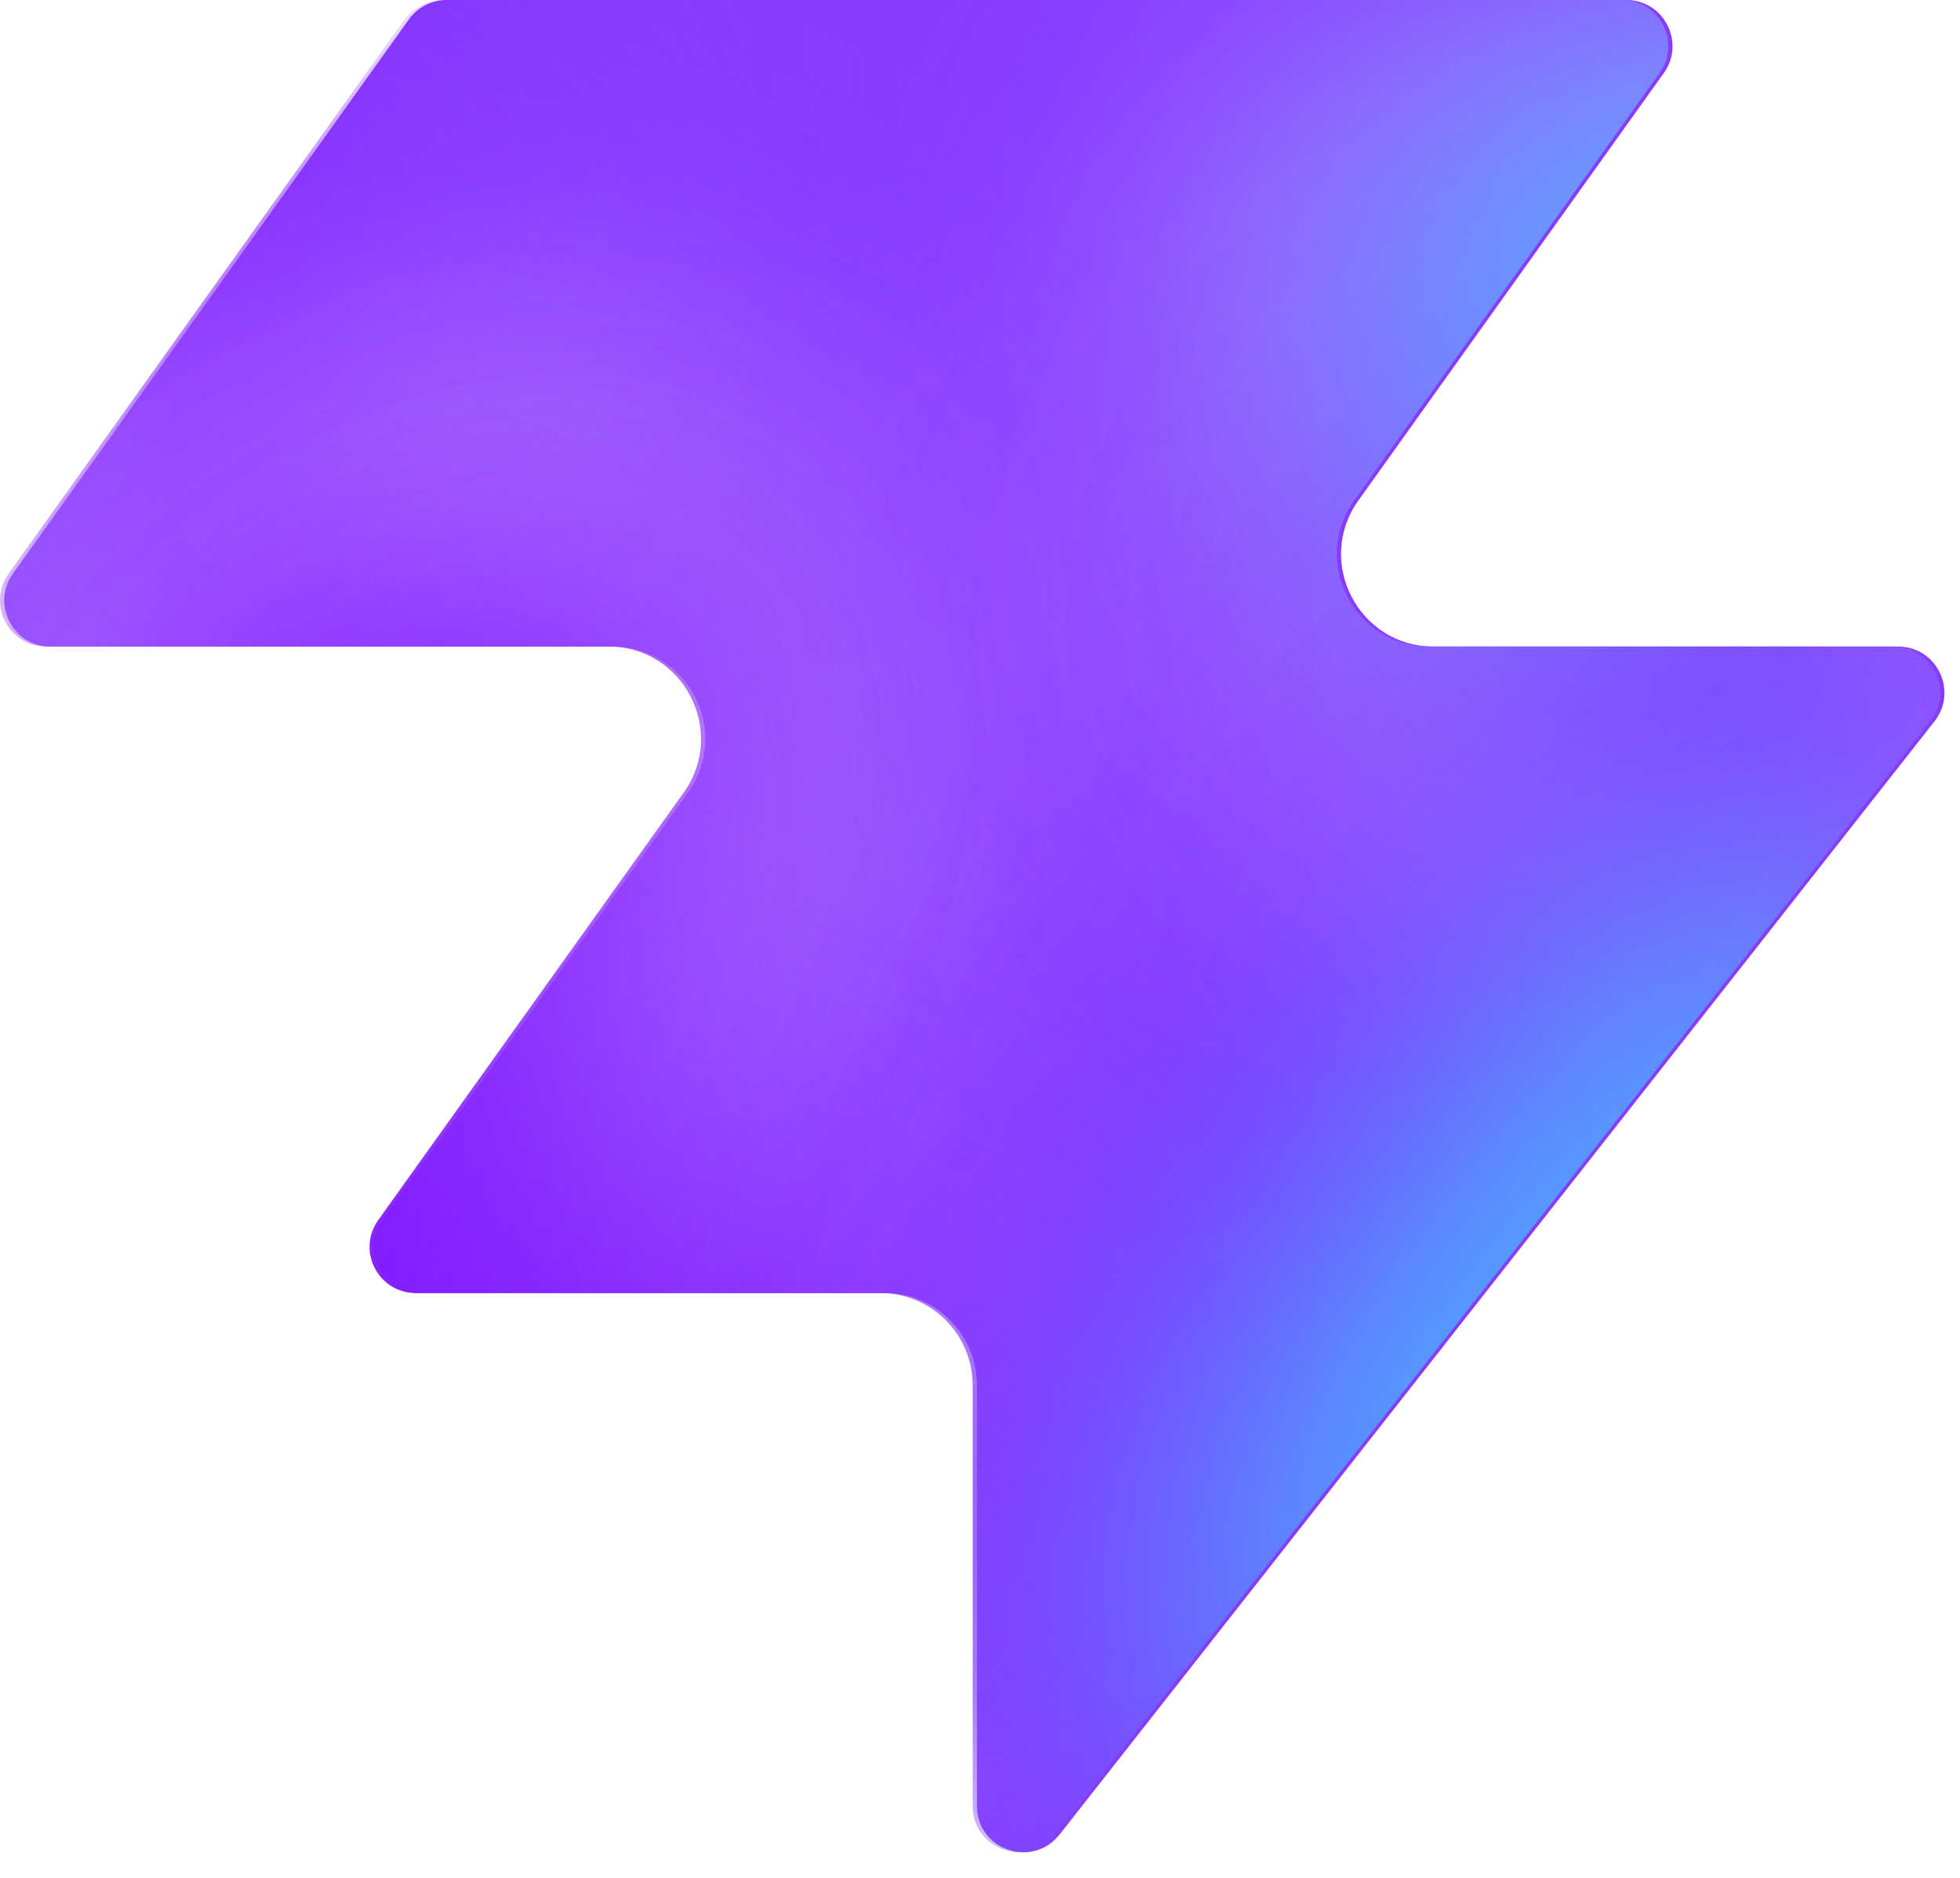
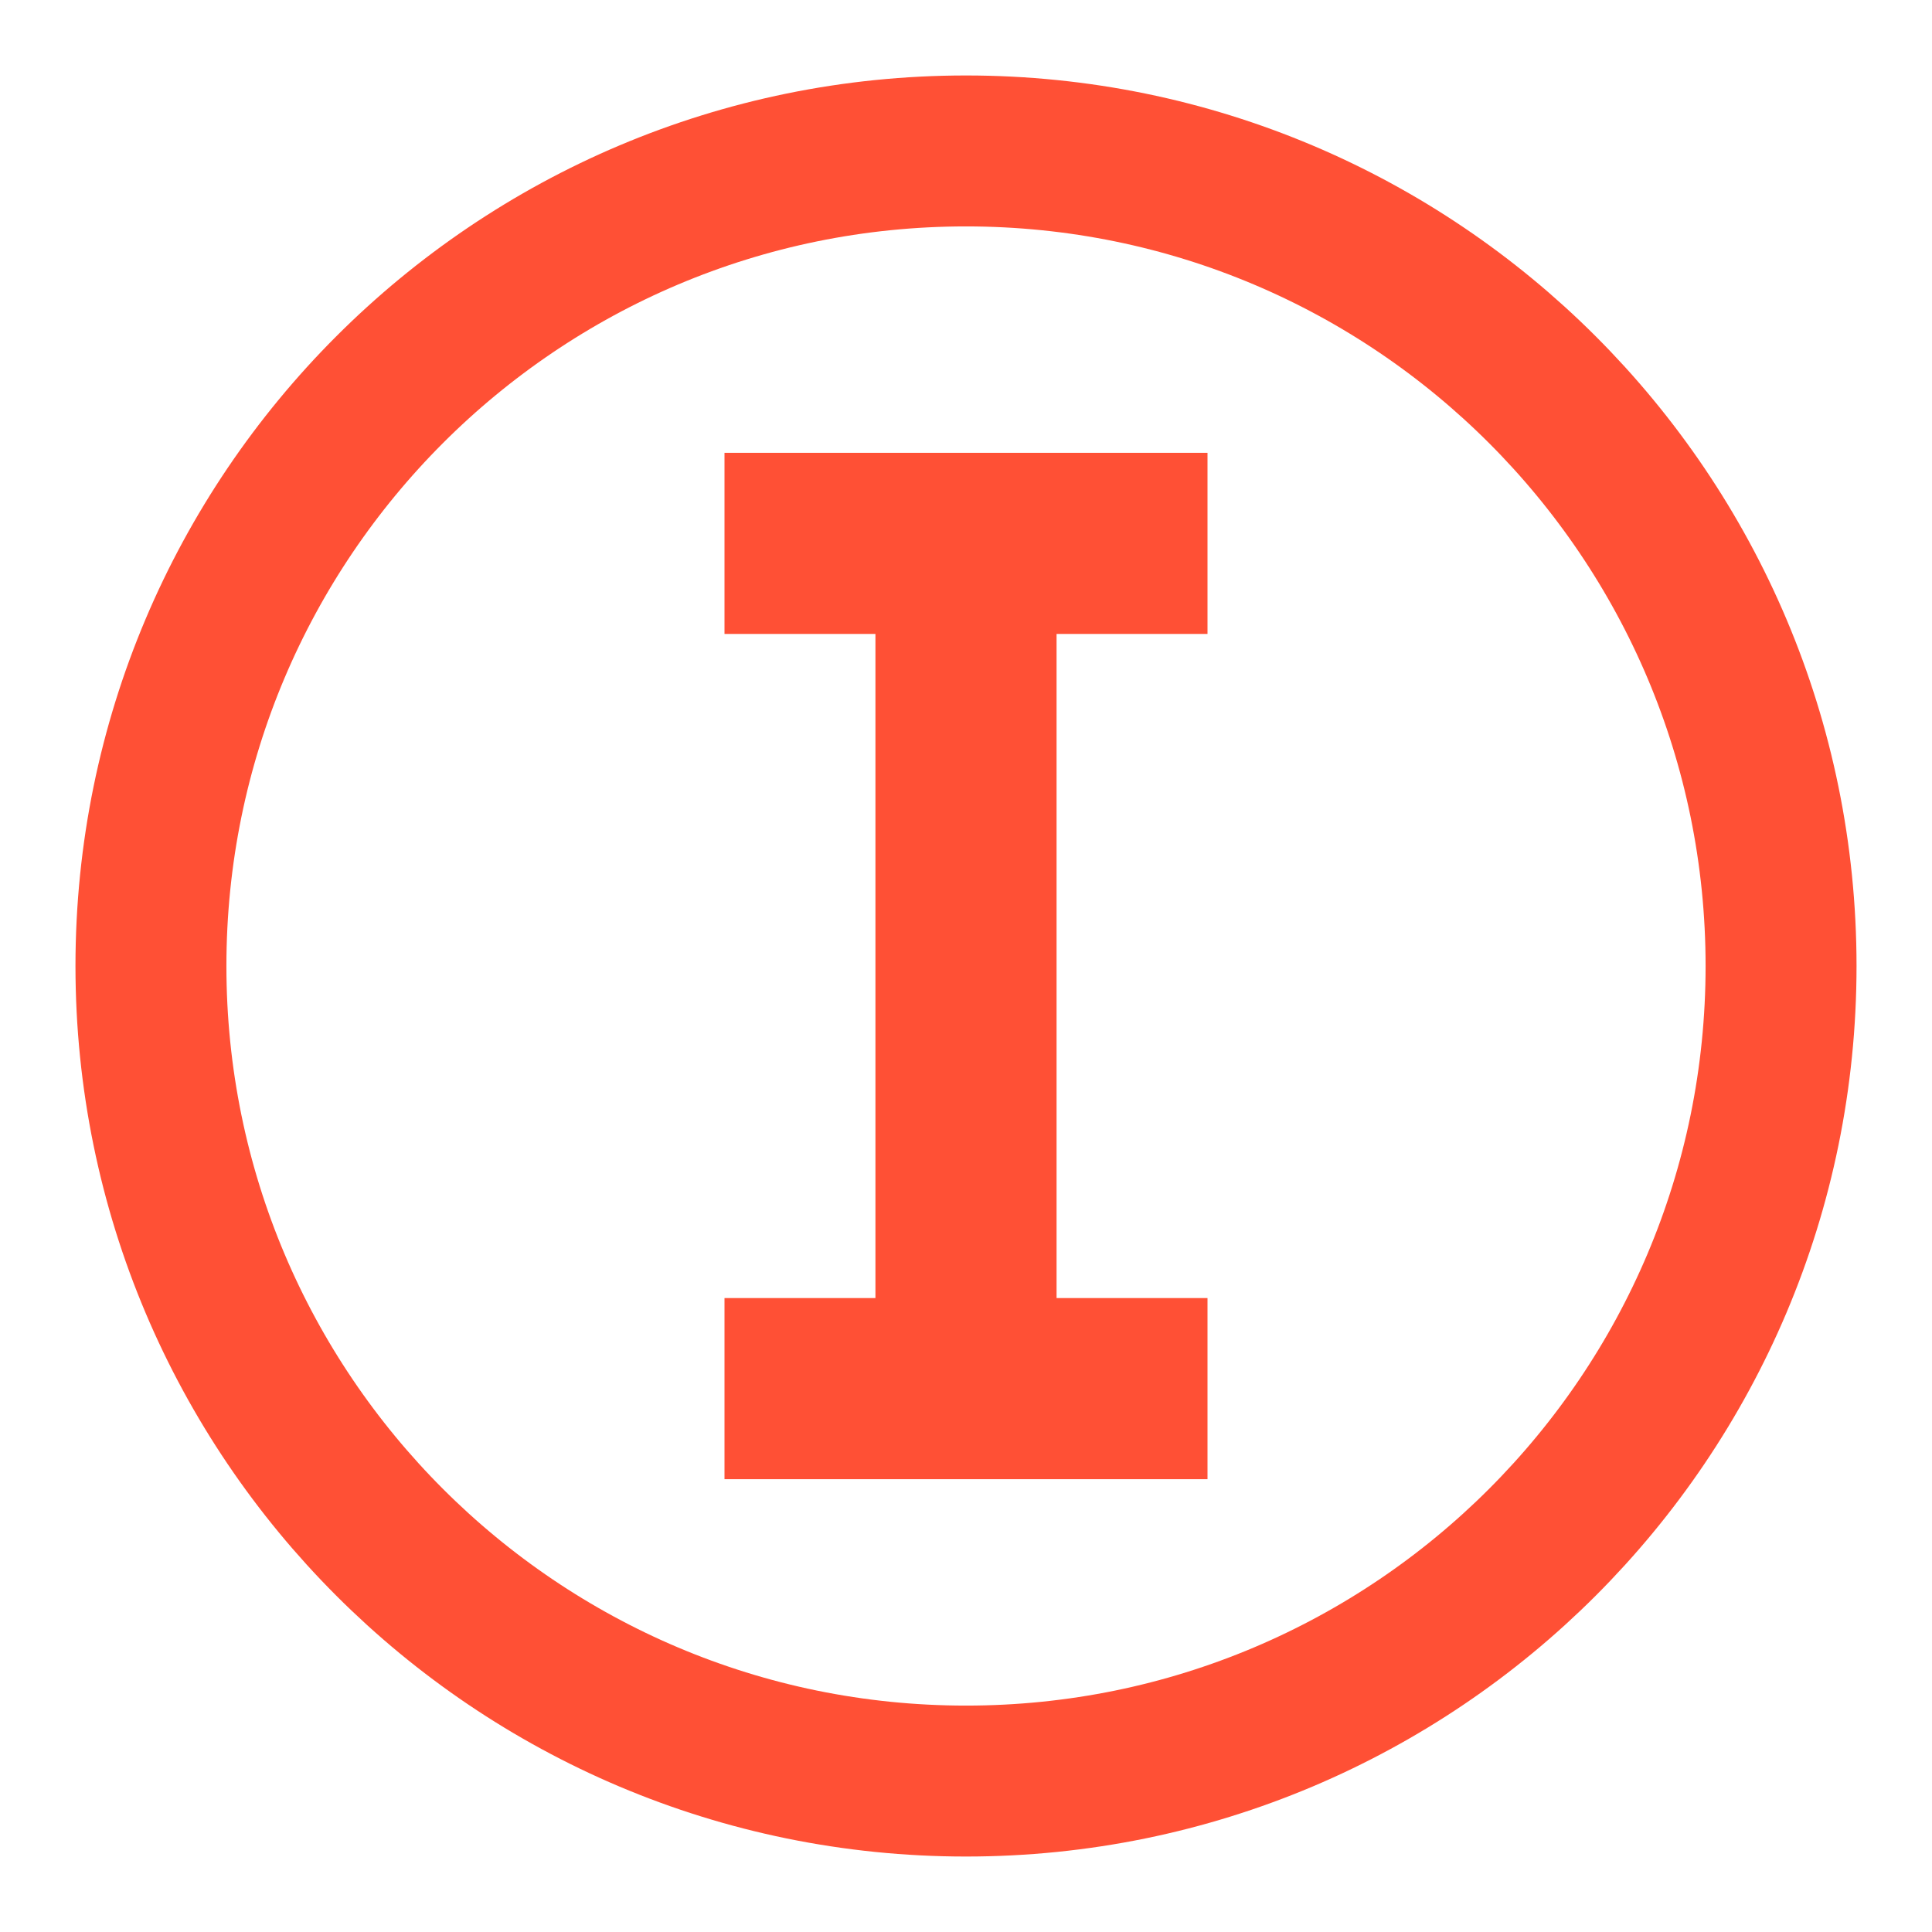
- <svg xmlns="http://www.w3.org/2000/svg" width="48" height="46" fill="none" viewBox="0 0 48 46">
-   <path fill="#863bff" d="M25.946 44.938c-.664.845-2.021.375-2.021-.698V33.937a2.26 2.26 0 0 0-2.262-2.262H10.287c-.92 0-1.456-1.04-.92-1.788l7.48-10.471c1.07-1.497 0-3.578-1.842-3.578H1.237c-.92 0-1.456-1.04-.92-1.788L10.013.474c.214-.297.556-.474.92-.474h28.894c.92 0 1.456 1.04.92 1.788l-7.48 10.471c-1.07 1.498 0 3.579 1.842 3.579h11.377c.943 0 1.473 1.088.89 1.83L25.947 44.94z" style="fill:#863bff;fill:color(display-p3 .525 .23 1);fill-opacity:1" />
-   <mask id="a" width="48" height="46" x="0" y="0" maskUnits="userSpaceOnUse" style="mask-type:alpha">
-     <path fill="#000" d="M25.842 44.938c-.664.844-2.021.375-2.021-.698V33.937a2.26 2.26 0 0 0-2.262-2.262H10.183c-.92 0-1.456-1.04-.92-1.788l7.48-10.471c1.07-1.498 0-3.579-1.842-3.579H1.133c-.92 0-1.456-1.04-.92-1.787L9.91.473c.214-.297.556-.474.92-.474h28.894c.92 0 1.456 1.04.92 1.788l-7.48 10.471c-1.07 1.498 0 3.578 1.842 3.578h11.377c.943 0 1.473 1.088.89 1.832L25.843 44.94z" style="fill:#000;fill-opacity:1" />
-   </mask>
-   <g mask="url(#a)">
-     <g filter="url(#b)">
-       <ellipse cx="5.508" cy="14.704" fill="#ede6ff" rx="5.508" ry="14.704" style="fill:#ede6ff;fill:color(display-p3 .927 .903 1);fill-opacity:1" transform="matrix(.00324 1 1 -.00324 -4.47 31.516)" />
-     </g>
-     <g filter="url(#c)">
-       <ellipse cx="10.399" cy="29.851" fill="#ede6ff" rx="10.399" ry="29.851" style="fill:#ede6ff;fill:color(display-p3 .927 .903 1);fill-opacity:1" transform="matrix(.00324 1 1 -.00324 -39.328 7.883)" />
-     </g>
-     <g filter="url(#d)">
-       <ellipse cx="5.508" cy="30.487" fill="#7e14ff" rx="5.508" ry="30.487" style="fill:#7e14ff;fill:color(display-p3 .492 .077 1);fill-opacity:1" transform="rotate(89.814 -25.913 -14.639)scale(1 -1)" />
-     </g>
-     <g filter="url(#e)">
-       <ellipse cx="5.508" cy="30.599" fill="#7e14ff" rx="5.508" ry="30.599" style="fill:#7e14ff;fill:color(display-p3 .492 .077 1);fill-opacity:1" transform="rotate(89.814 -32.644 -3.334)scale(1 -1)" />
-     </g>
-     <g filter="url(#f)">
-       <ellipse cx="5.508" cy="30.599" fill="#7e14ff" rx="5.508" ry="30.599" style="fill:#7e14ff;fill:color(display-p3 .492 .077 1);fill-opacity:1" transform="matrix(.00324 1 1 -.00324 -34.34 30.47)" />
-     </g>
-     <g filter="url(#g)">
-       <ellipse cx="14.072" cy="22.078" fill="#ede6ff" rx="14.072" ry="22.078" style="fill:#ede6ff;fill:color(display-p3 .927 .903 1);fill-opacity:1" transform="rotate(93.35 24.506 48.493)scale(-1 1)" />
-     </g>
-     <g filter="url(#h)">
-       <ellipse cx="3.47" cy="21.501" fill="#7e14ff" rx="3.47" ry="21.501" style="fill:#7e14ff;fill:color(display-p3 .492 .077 1);fill-opacity:1" transform="rotate(89.009 28.708 47.59)scale(-1 1)" />
-     </g>
-     <g filter="url(#i)">
-       <ellipse cx="3.47" cy="21.501" fill="#7e14ff" rx="3.47" ry="21.501" style="fill:#7e14ff;fill:color(display-p3 .492 .077 1);fill-opacity:1" transform="rotate(89.009 28.708 47.59)scale(-1 1)" />
-     </g>
-     <g filter="url(#j)">
-       <ellipse cx=".387" cy="8.972" fill="#7e14ff" rx="4.407" ry="29.108" style="fill:#7e14ff;fill:color(display-p3 .492 .077 1);fill-opacity:1" transform="rotate(39.51 .387 8.972)" />
-     </g>
-     <g filter="url(#k)">
-       <ellipse cx="47.523" cy="-6.092" fill="#7e14ff" rx="4.407" ry="29.108" style="fill:#7e14ff;fill:color(display-p3 .492 .077 1);fill-opacity:1" transform="rotate(37.892 47.523 -6.092)" />
-     </g>
-     <g filter="url(#l)">
-       <ellipse cx="41.412" cy="6.333" fill="#47bfff" rx="5.971" ry="9.665" style="fill:#47bfff;fill:color(display-p3 .28 .748 1);fill-opacity:1" transform="rotate(37.892 41.412 6.333)" />
-     </g>
-     <g filter="url(#m)">
-       <ellipse cx="-1.879" cy="38.332" fill="#7e14ff" rx="4.407" ry="29.108" style="fill:#7e14ff;fill:color(display-p3 .492 .077 1);fill-opacity:1" transform="rotate(37.892 -1.88 38.332)" />
-     </g>
-     <g filter="url(#n)">
-       <ellipse cx="-1.879" cy="38.332" fill="#7e14ff" rx="4.407" ry="29.108" style="fill:#7e14ff;fill:color(display-p3 .492 .077 1);fill-opacity:1" transform="rotate(37.892 -1.88 38.332)" />
-     </g>
-     <g filter="url(#o)">
-       <ellipse cx="35.651" cy="29.907" fill="#7e14ff" rx="4.407" ry="29.108" style="fill:#7e14ff;fill:color(display-p3 .492 .077 1);fill-opacity:1" transform="rotate(37.892 35.651 29.907)" />
-     </g>
-     <g filter="url(#p)">
-       <ellipse cx="38.418" cy="32.4" fill="#47bfff" rx="5.971" ry="15.297" style="fill:#47bfff;fill:color(display-p3 .28 .748 1);fill-opacity:1" transform="rotate(37.892 38.418 32.4)" />
-     </g>
-   </g>
-   <defs>
-     <filter id="b" width="60.045" height="41.654" x="-19.77" y="16.149" color-interpolation-filters="sRGB" filterUnits="userSpaceOnUse">
-       <feFlood flood-opacity="0" result="BackgroundImageFix" />
-       <feBlend in="SourceGraphic" in2="BackgroundImageFix" result="shape" />
-       <feGaussianBlur result="effect1_foregroundBlur_2002_17158" stdDeviation="7.659" />
-     </filter>
-     <filter id="c" width="90.34" height="51.437" x="-54.613" y="-7.533" color-interpolation-filters="sRGB" filterUnits="userSpaceOnUse">
-       <feFlood flood-opacity="0" result="BackgroundImageFix" />
-       <feBlend in="SourceGraphic" in2="BackgroundImageFix" result="shape" />
-       <feGaussianBlur result="effect1_foregroundBlur_2002_17158" stdDeviation="7.659" />
-     </filter>
-     <filter id="d" width="79.355" height="29.4" x="-49.64" y="2.03" color-interpolation-filters="sRGB" filterUnits="userSpaceOnUse">
-       <feFlood flood-opacity="0" result="BackgroundImageFix" />
-       <feBlend in="SourceGraphic" in2="BackgroundImageFix" result="shape" />
-       <feGaussianBlur result="effect1_foregroundBlur_2002_17158" stdDeviation="4.596" />
-     </filter>
-     <filter id="e" width="79.579" height="29.4" x="-45.045" y="20.029" color-interpolation-filters="sRGB" filterUnits="userSpaceOnUse">
-       <feFlood flood-opacity="0" result="BackgroundImageFix" />
-       <feBlend in="SourceGraphic" in2="BackgroundImageFix" result="shape" />
-       <feGaussianBlur result="effect1_foregroundBlur_2002_17158" stdDeviation="4.596" />
-     </filter>
-     <filter id="f" width="79.579" height="29.4" x="-43.513" y="21.178" color-interpolation-filters="sRGB" filterUnits="userSpaceOnUse">
-       <feFlood flood-opacity="0" result="BackgroundImageFix" />
-       <feBlend in="SourceGraphic" in2="BackgroundImageFix" result="shape" />
-       <feGaussianBlur result="effect1_foregroundBlur_2002_17158" stdDeviation="4.596" />
-     </filter>
-     <filter id="g" width="74.749" height="58.852" x="15.756" y="-17.901" color-interpolation-filters="sRGB" filterUnits="userSpaceOnUse">
-       <feFlood flood-opacity="0" result="BackgroundImageFix" />
-       <feBlend in="SourceGraphic" in2="BackgroundImageFix" result="shape" />
-       <feGaussianBlur result="effect1_foregroundBlur_2002_17158" stdDeviation="7.659" />
-     </filter>
-     <filter id="h" width="61.377" height="25.362" x="23.548" y="2.284" color-interpolation-filters="sRGB" filterUnits="userSpaceOnUse">
-       <feFlood flood-opacity="0" result="BackgroundImageFix" />
-       <feBlend in="SourceGraphic" in2="BackgroundImageFix" result="shape" />
-       <feGaussianBlur result="effect1_foregroundBlur_2002_17158" stdDeviation="4.596" />
-     </filter>
-     <filter id="i" width="61.377" height="25.362" x="23.548" y="2.284" color-interpolation-filters="sRGB" filterUnits="userSpaceOnUse">
-       <feFlood flood-opacity="0" result="BackgroundImageFix" />
-       <feBlend in="SourceGraphic" in2="BackgroundImageFix" result="shape" />
-       <feGaussianBlur result="effect1_foregroundBlur_2002_17158" stdDeviation="4.596" />
-     </filter>
-     <filter id="j" width="56.045" height="63.649" x="-27.636" y="-22.853" color-interpolation-filters="sRGB" filterUnits="userSpaceOnUse">
-       <feFlood flood-opacity="0" result="BackgroundImageFix" />
-       <feBlend in="SourceGraphic" in2="BackgroundImageFix" result="shape" />
-       <feGaussianBlur result="effect1_foregroundBlur_2002_17158" stdDeviation="4.596" />
-     </filter>
-     <filter id="k" width="54.814" height="64.646" x="20.116" y="-38.415" color-interpolation-filters="sRGB" filterUnits="userSpaceOnUse">
-       <feFlood flood-opacity="0" result="BackgroundImageFix" />
-       <feBlend in="SourceGraphic" in2="BackgroundImageFix" result="shape" />
-       <feGaussianBlur result="effect1_foregroundBlur_2002_17158" stdDeviation="4.596" />
-     </filter>
-     <filter id="l" width="33.541" height="35.313" x="24.641" y="-11.323" color-interpolation-filters="sRGB" filterUnits="userSpaceOnUse">
-       <feFlood flood-opacity="0" result="BackgroundImageFix" />
-       <feBlend in="SourceGraphic" in2="BackgroundImageFix" result="shape" />
-       <feGaussianBlur result="effect1_foregroundBlur_2002_17158" stdDeviation="4.596" />
-     </filter>
-     <filter id="m" width="54.814" height="64.646" x="-29.286" y="6.009" color-interpolation-filters="sRGB" filterUnits="userSpaceOnUse">
-       <feFlood flood-opacity="0" result="BackgroundImageFix" />
-       <feBlend in="SourceGraphic" in2="BackgroundImageFix" result="shape" />
-       <feGaussianBlur result="effect1_foregroundBlur_2002_17158" stdDeviation="4.596" />
-     </filter>
-     <filter id="n" width="54.814" height="64.646" x="-29.286" y="6.009" color-interpolation-filters="sRGB" filterUnits="userSpaceOnUse">
-       <feFlood flood-opacity="0" result="BackgroundImageFix" />
-       <feBlend in="SourceGraphic" in2="BackgroundImageFix" result="shape" />
-       <feGaussianBlur result="effect1_foregroundBlur_2002_17158" stdDeviation="4.596" />
-     </filter>
-     <filter id="o" width="54.814" height="64.646" x="8.244" y="-2.416" color-interpolation-filters="sRGB" filterUnits="userSpaceOnUse">
-       <feFlood flood-opacity="0" result="BackgroundImageFix" />
-       <feBlend in="SourceGraphic" in2="BackgroundImageFix" result="shape" />
-       <feGaussianBlur result="effect1_foregroundBlur_2002_17158" stdDeviation="4.596" />
-     </filter>
-     <filter id="p" width="39.409" height="43.623" x="18.713" y="10.588" color-interpolation-filters="sRGB" filterUnits="userSpaceOnUse">
-       <feFlood flood-opacity="0" result="BackgroundImageFix" />
-       <feBlend in="SourceGraphic" in2="BackgroundImageFix" result="shape" />
-       <feGaussianBlur result="effect1_foregroundBlur_2002_17158" stdDeviation="4.596" />
-     </filter>
-   </defs>
+ <svg xmlns="http://www.w3.org/2000/svg" viewBox="0 0 512 512" width="100%" height="100%">
+   <circle cx="256" cy="256" r="216" fill="none" stroke="#FF5035" stroke-width="40" />
+   <path fill="#FF5035" d="M192 120h128v48h-40v176h40v48H192v-48h40V168h-40z" />
</svg>
